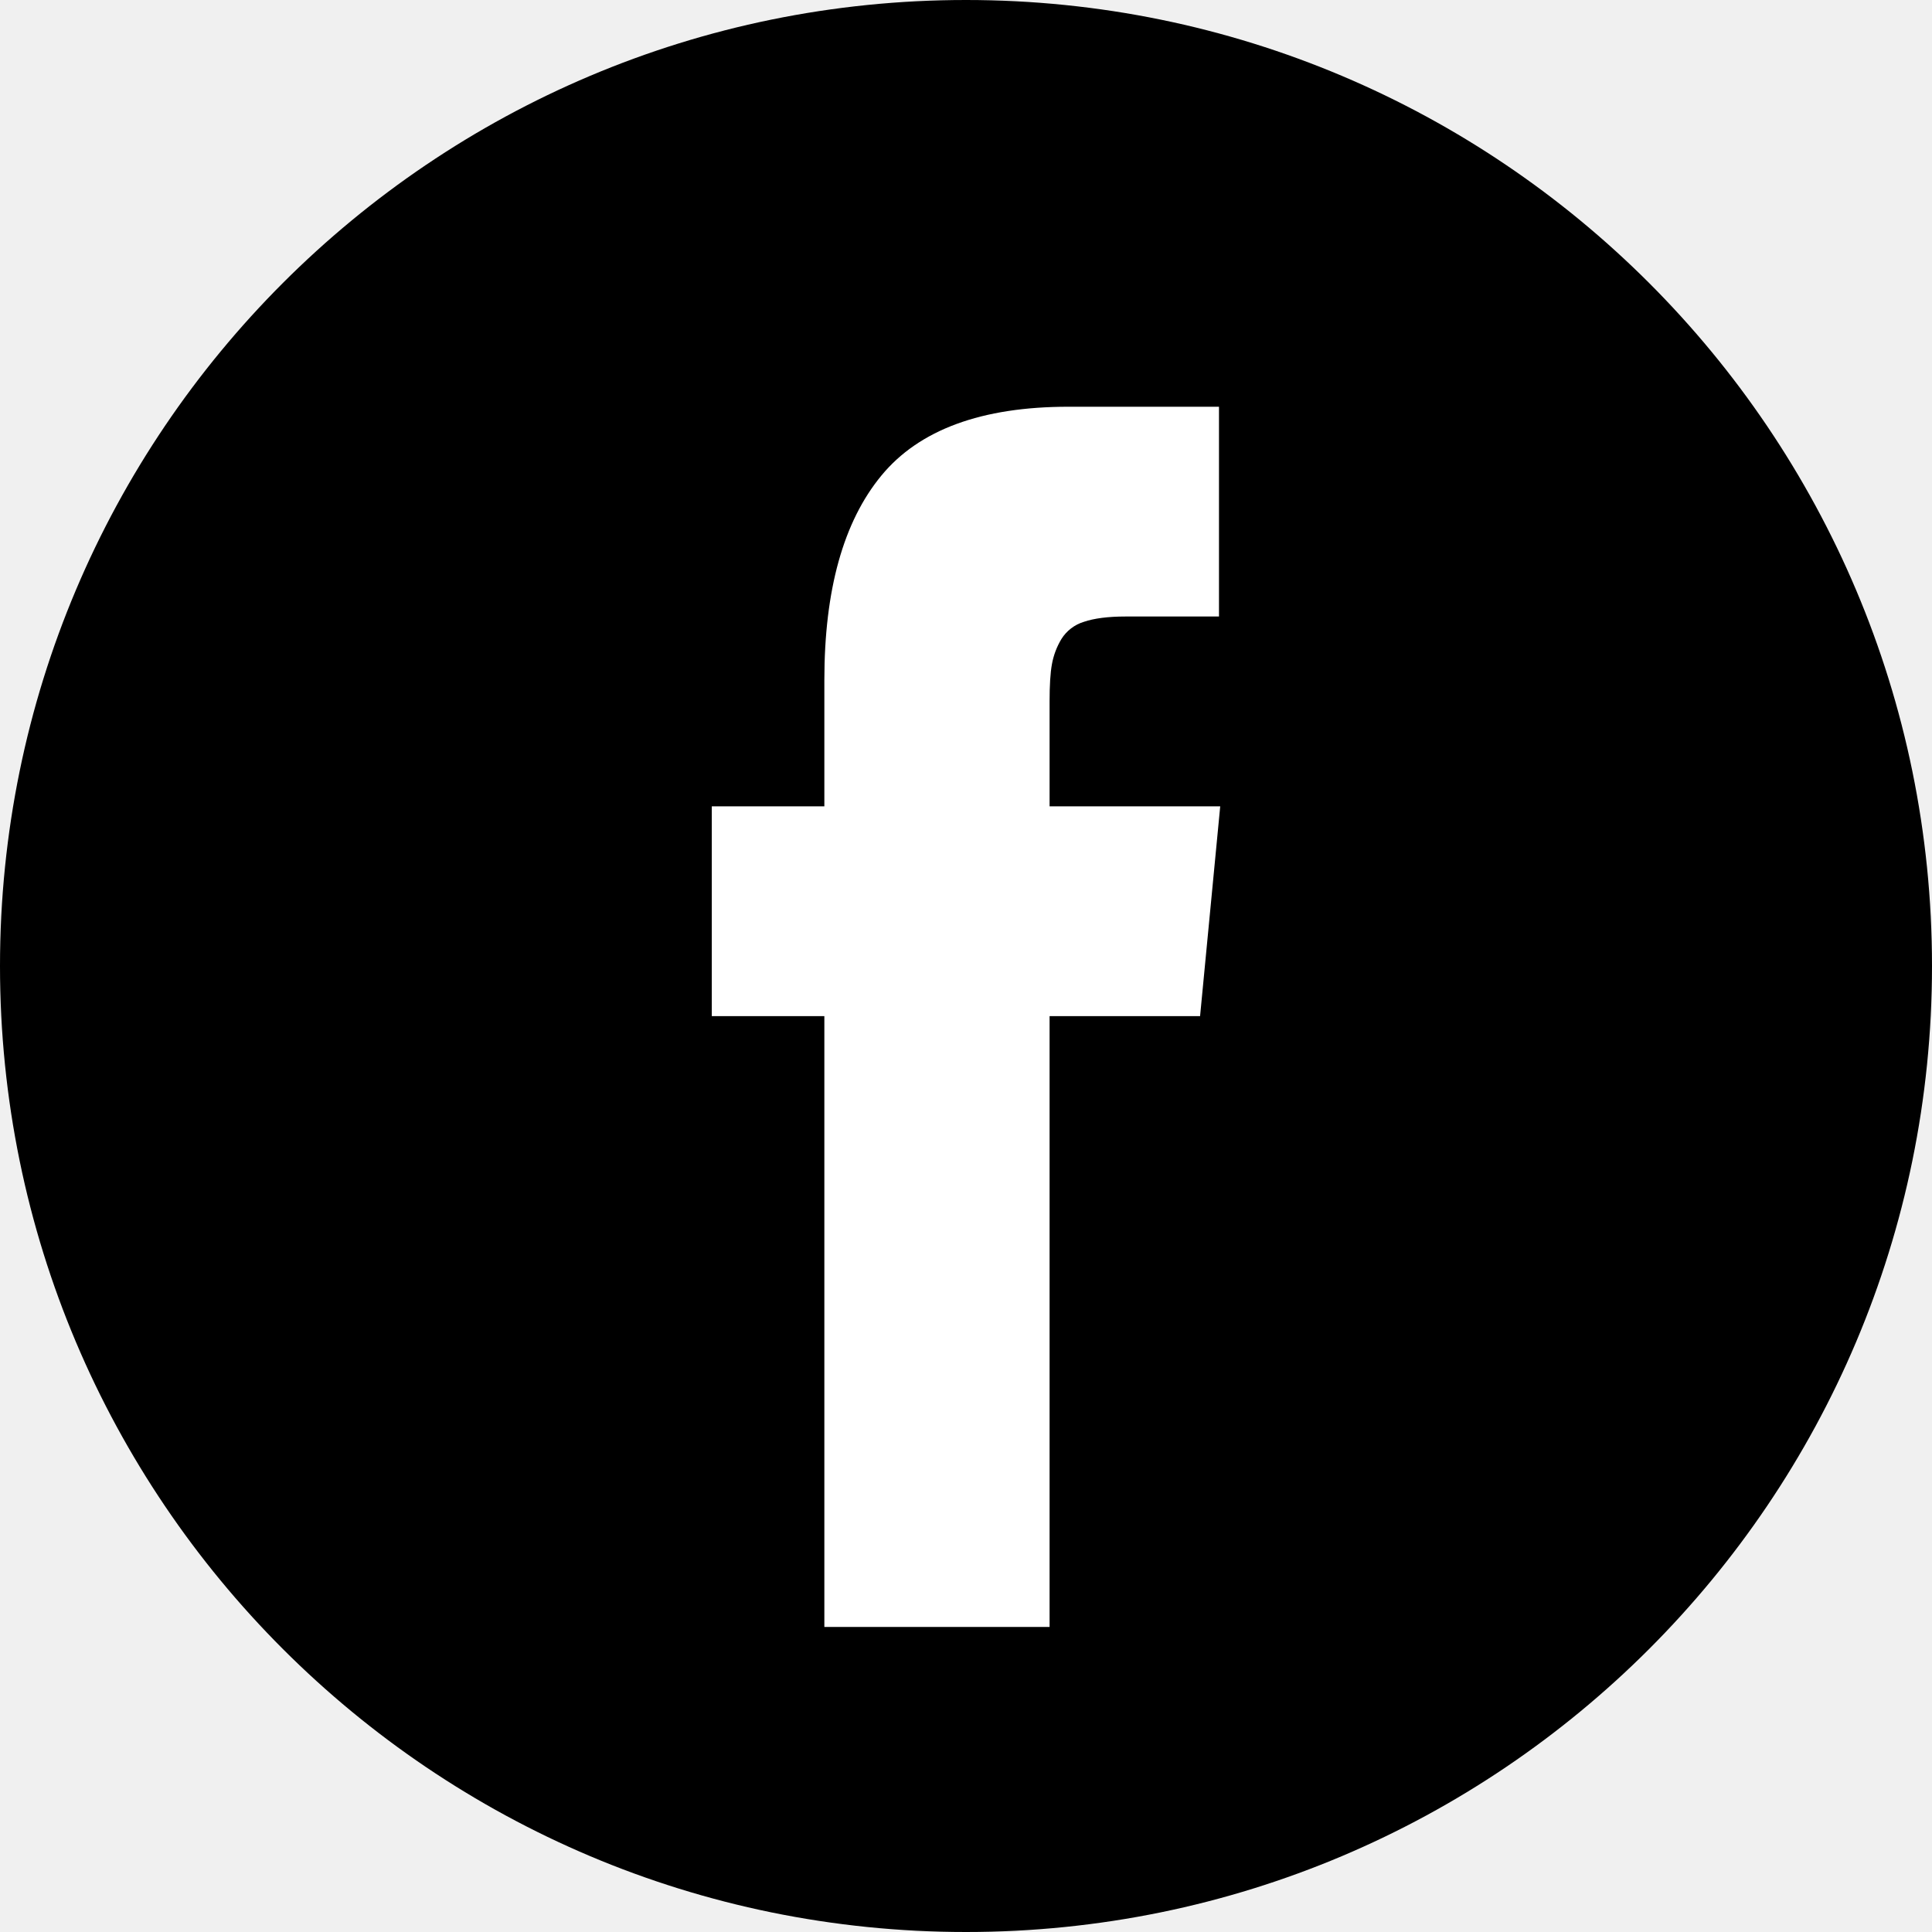
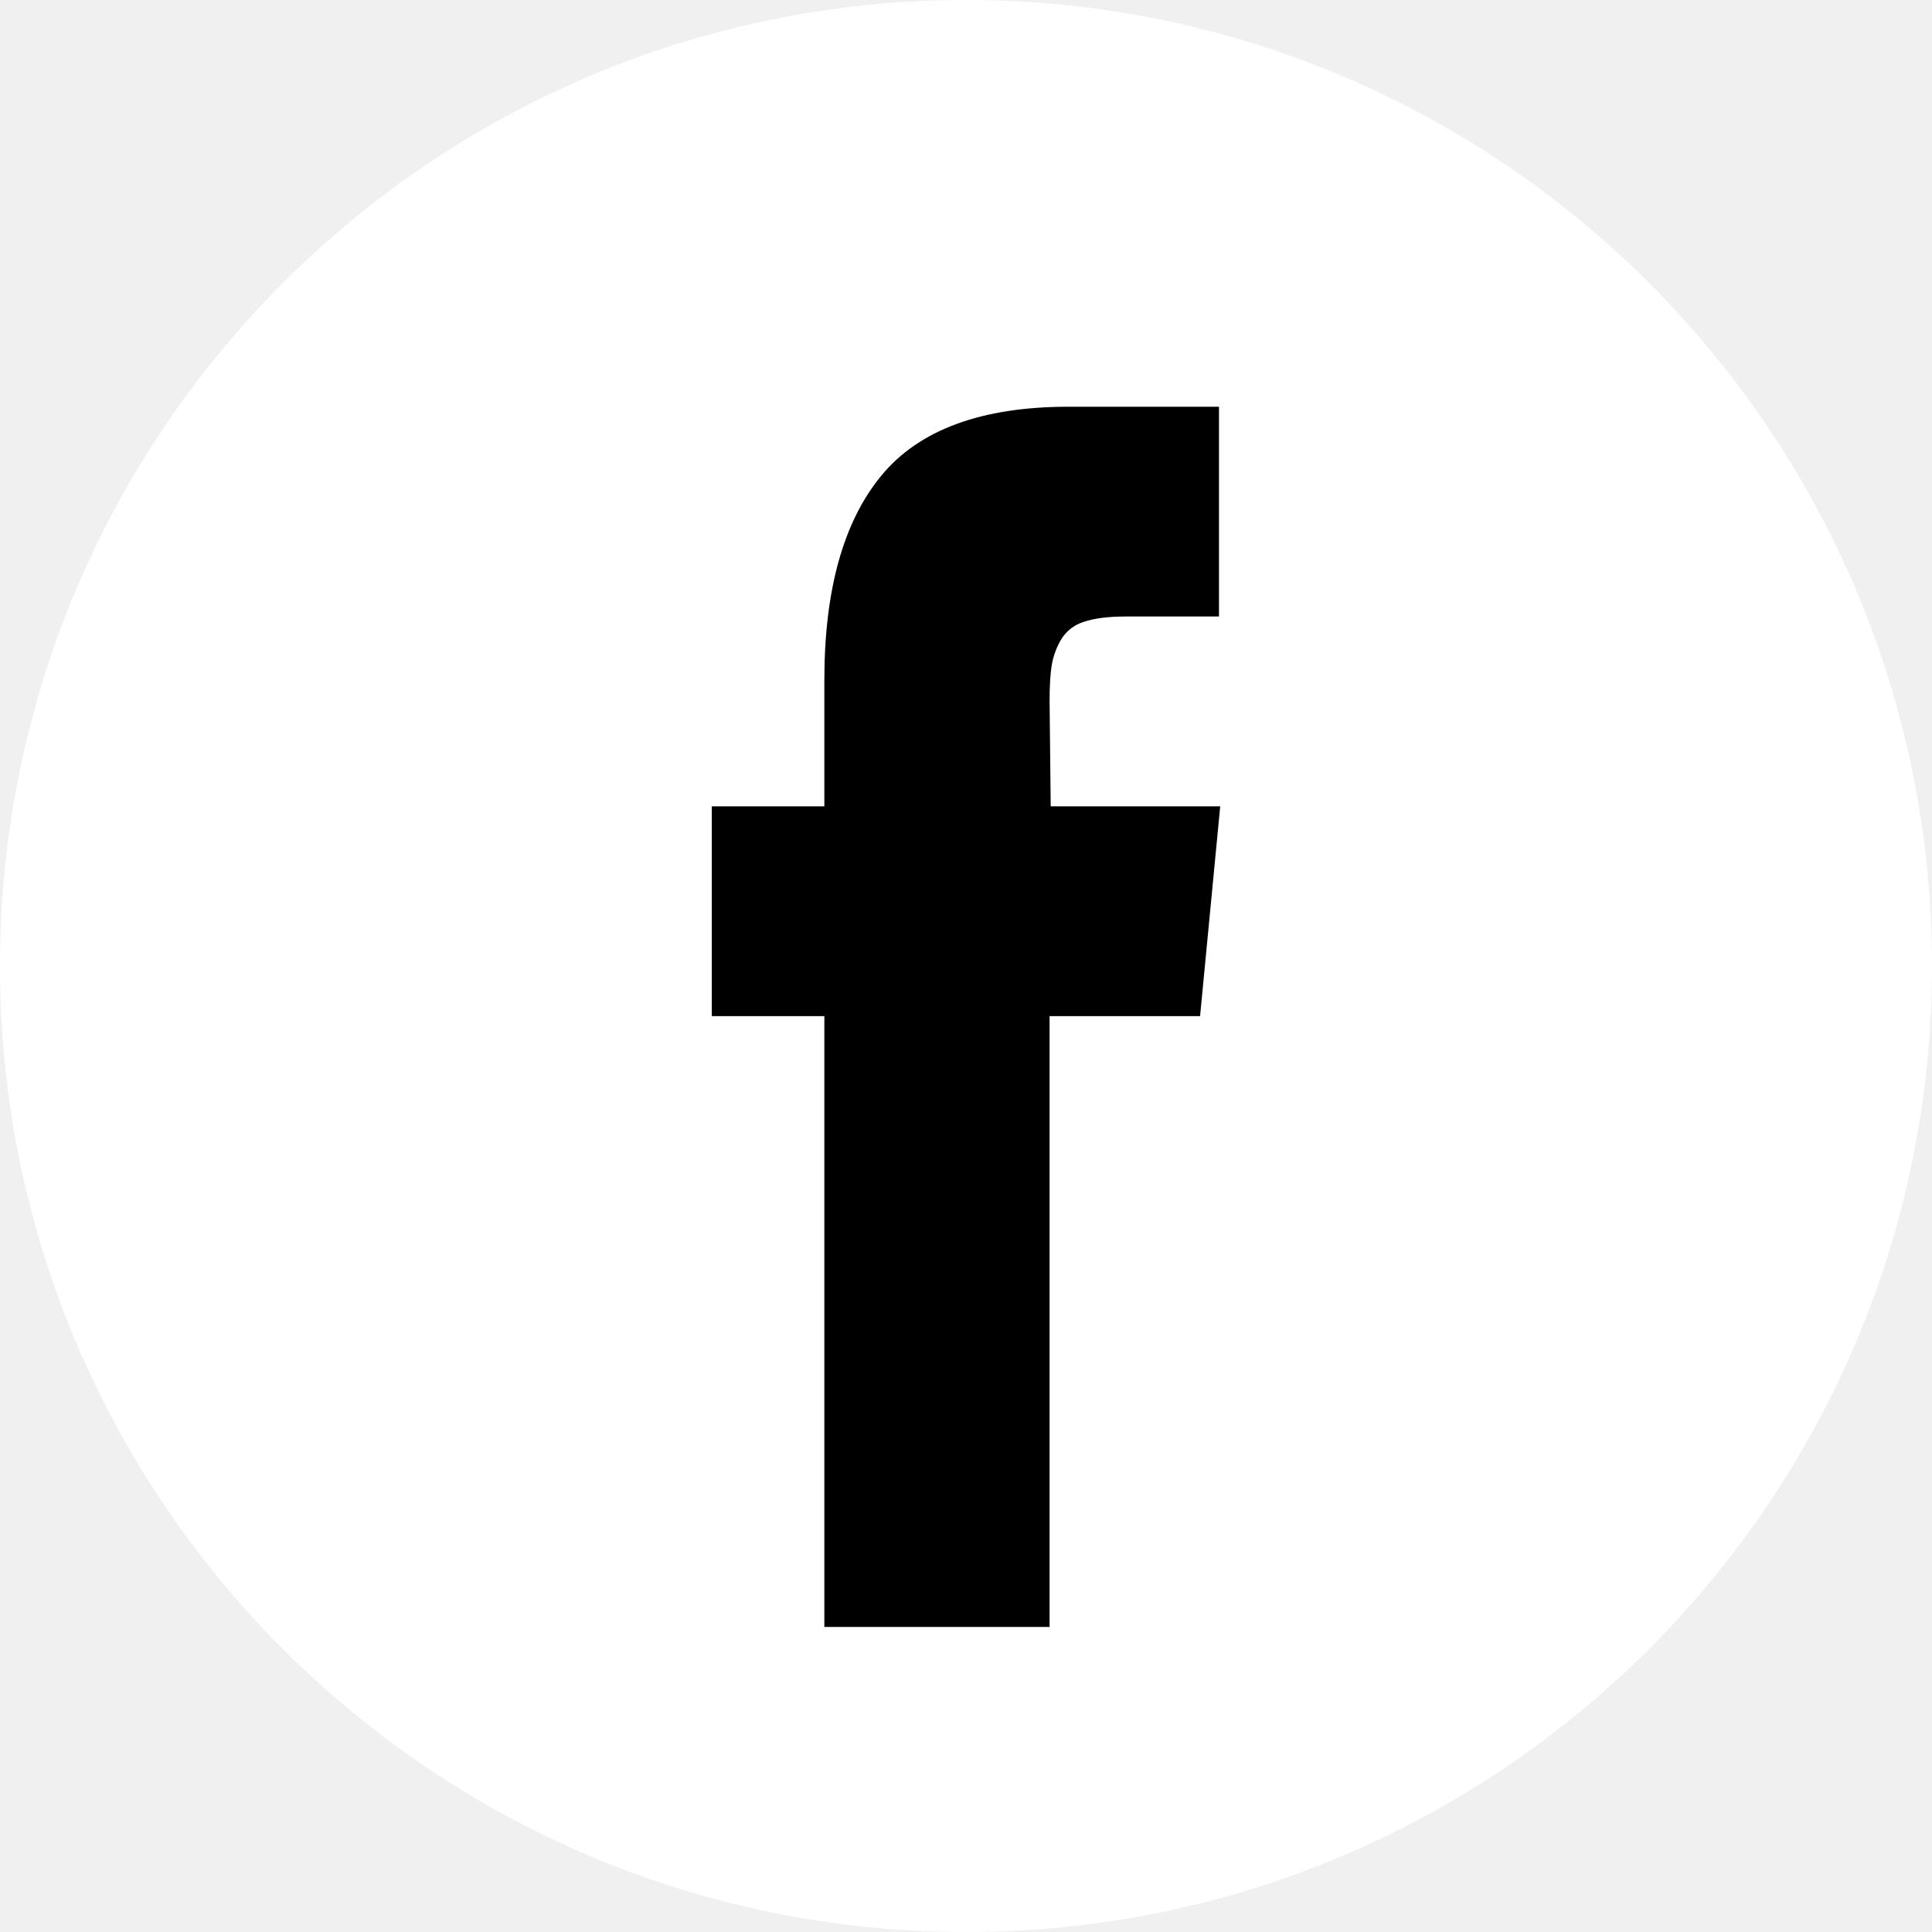
<svg xmlns="http://www.w3.org/2000/svg" width="19" height="19" viewBox="0 0 19 19">
  <g fill="none" fill-rule="evenodd">
-     <path fill="#000" d="M19 9.5A9.5 9.5 0 0 0 9.5 0 9.5 9.5 0 0 0 0 9.5 9.5 9.5 0 0 0 9.5 19 9.5 9.5 0 0 0 19 9.5z" />
-     <path fill="#FFF" d="M10.322 7.93V6.898c0-.156.007-.278.023-.366a.73.73 0 0 1 .093-.247.396.396 0 0 1 .222-.17c.1-.034.237-.052.407-.052h.921V4h-1.48c-.854 0-1.469.226-1.841.678-.373.453-.56 1.124-.56 2.011V7.93H7v2.063h1.107V16h2.215V9.993h1.48L12 7.93h-1.678z" />
+     <path fill="#FFF" d="M19 9.5A9.5 9.5 0 0 0 9.5 0 9.5 9.5 0 0 0 0 9.5 9.5 9.5 0 0 0 9.5 19 9.5 9.5 0 0 0 19 9.5z" />
+     <path fill="#000" d="M10.322 6.898c0-.156.007-.278.023-.366a.73.73 0 0 1 .093-.247.396.396 0 0 1 .222-.17c.1-.034.237-.052.407-.052h.921V4h-1.48c-.854 0-1.469.226-1.841.678-.373.453-.56 1.124-.56 2.011V7.93H7v2.063h1.107V16h2.215V9.993h1.48L12 7.93h-1.667l-.011-1.032z" />
  </g>
</svg>
